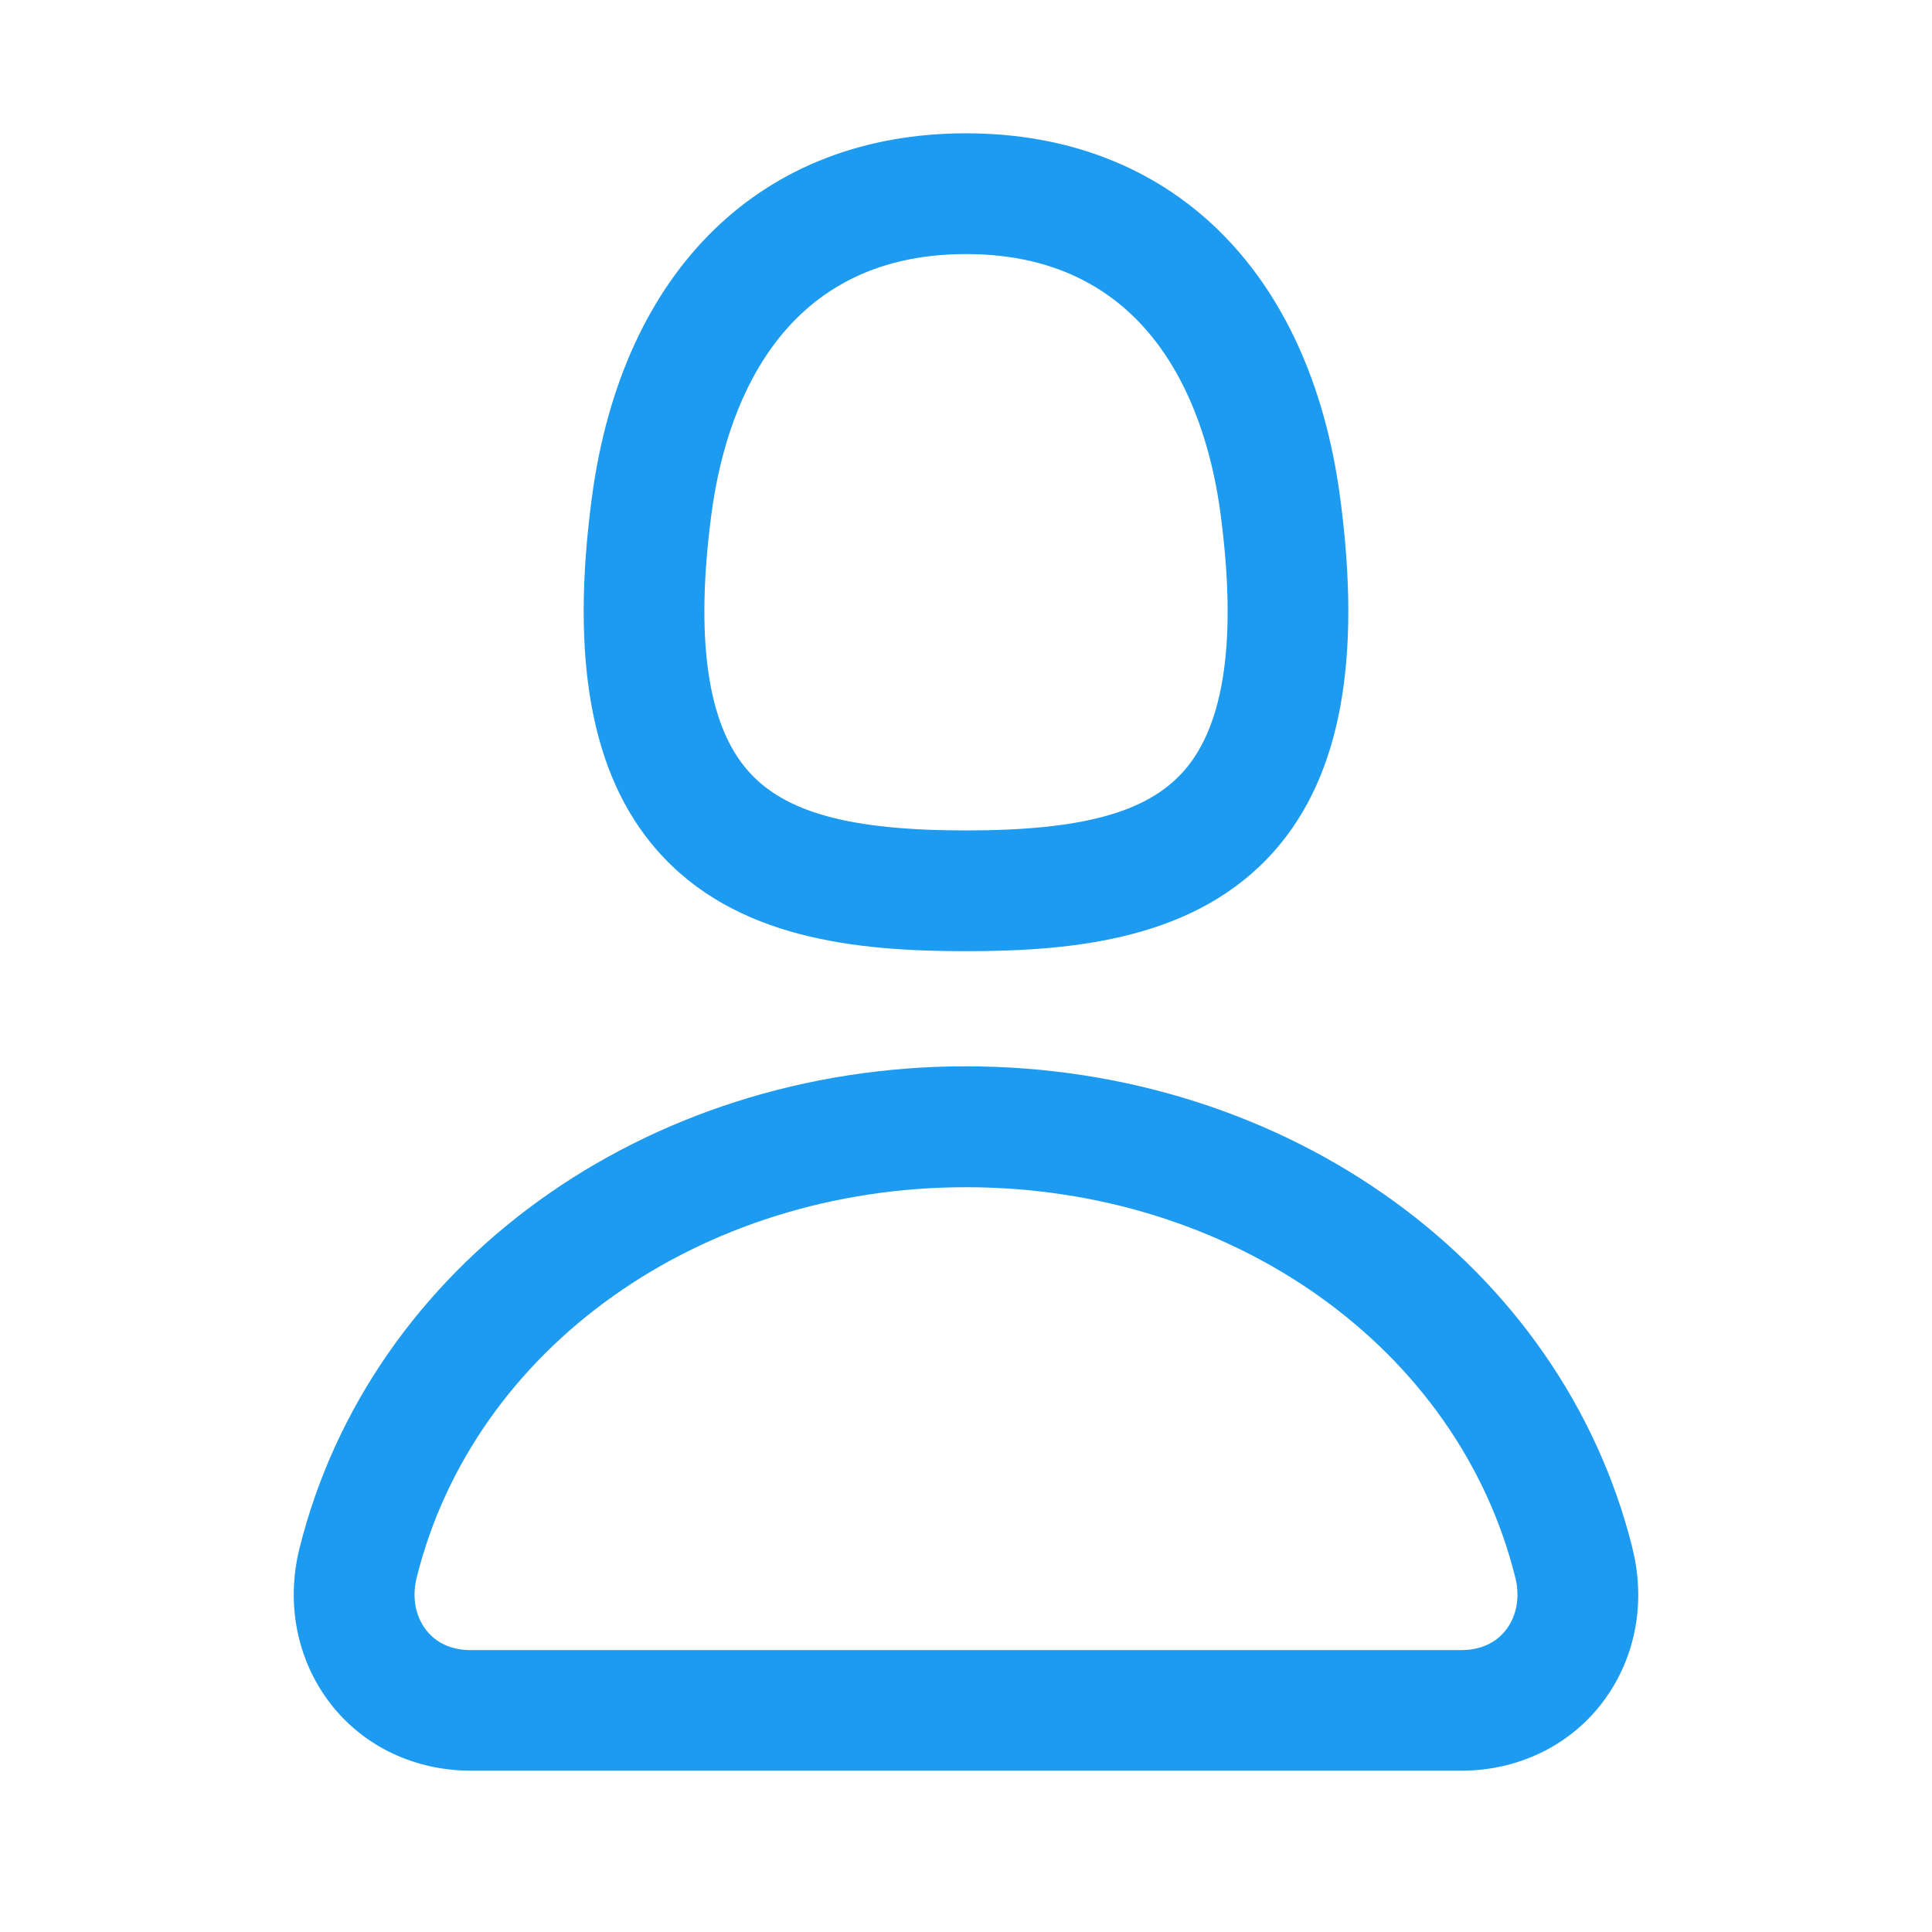
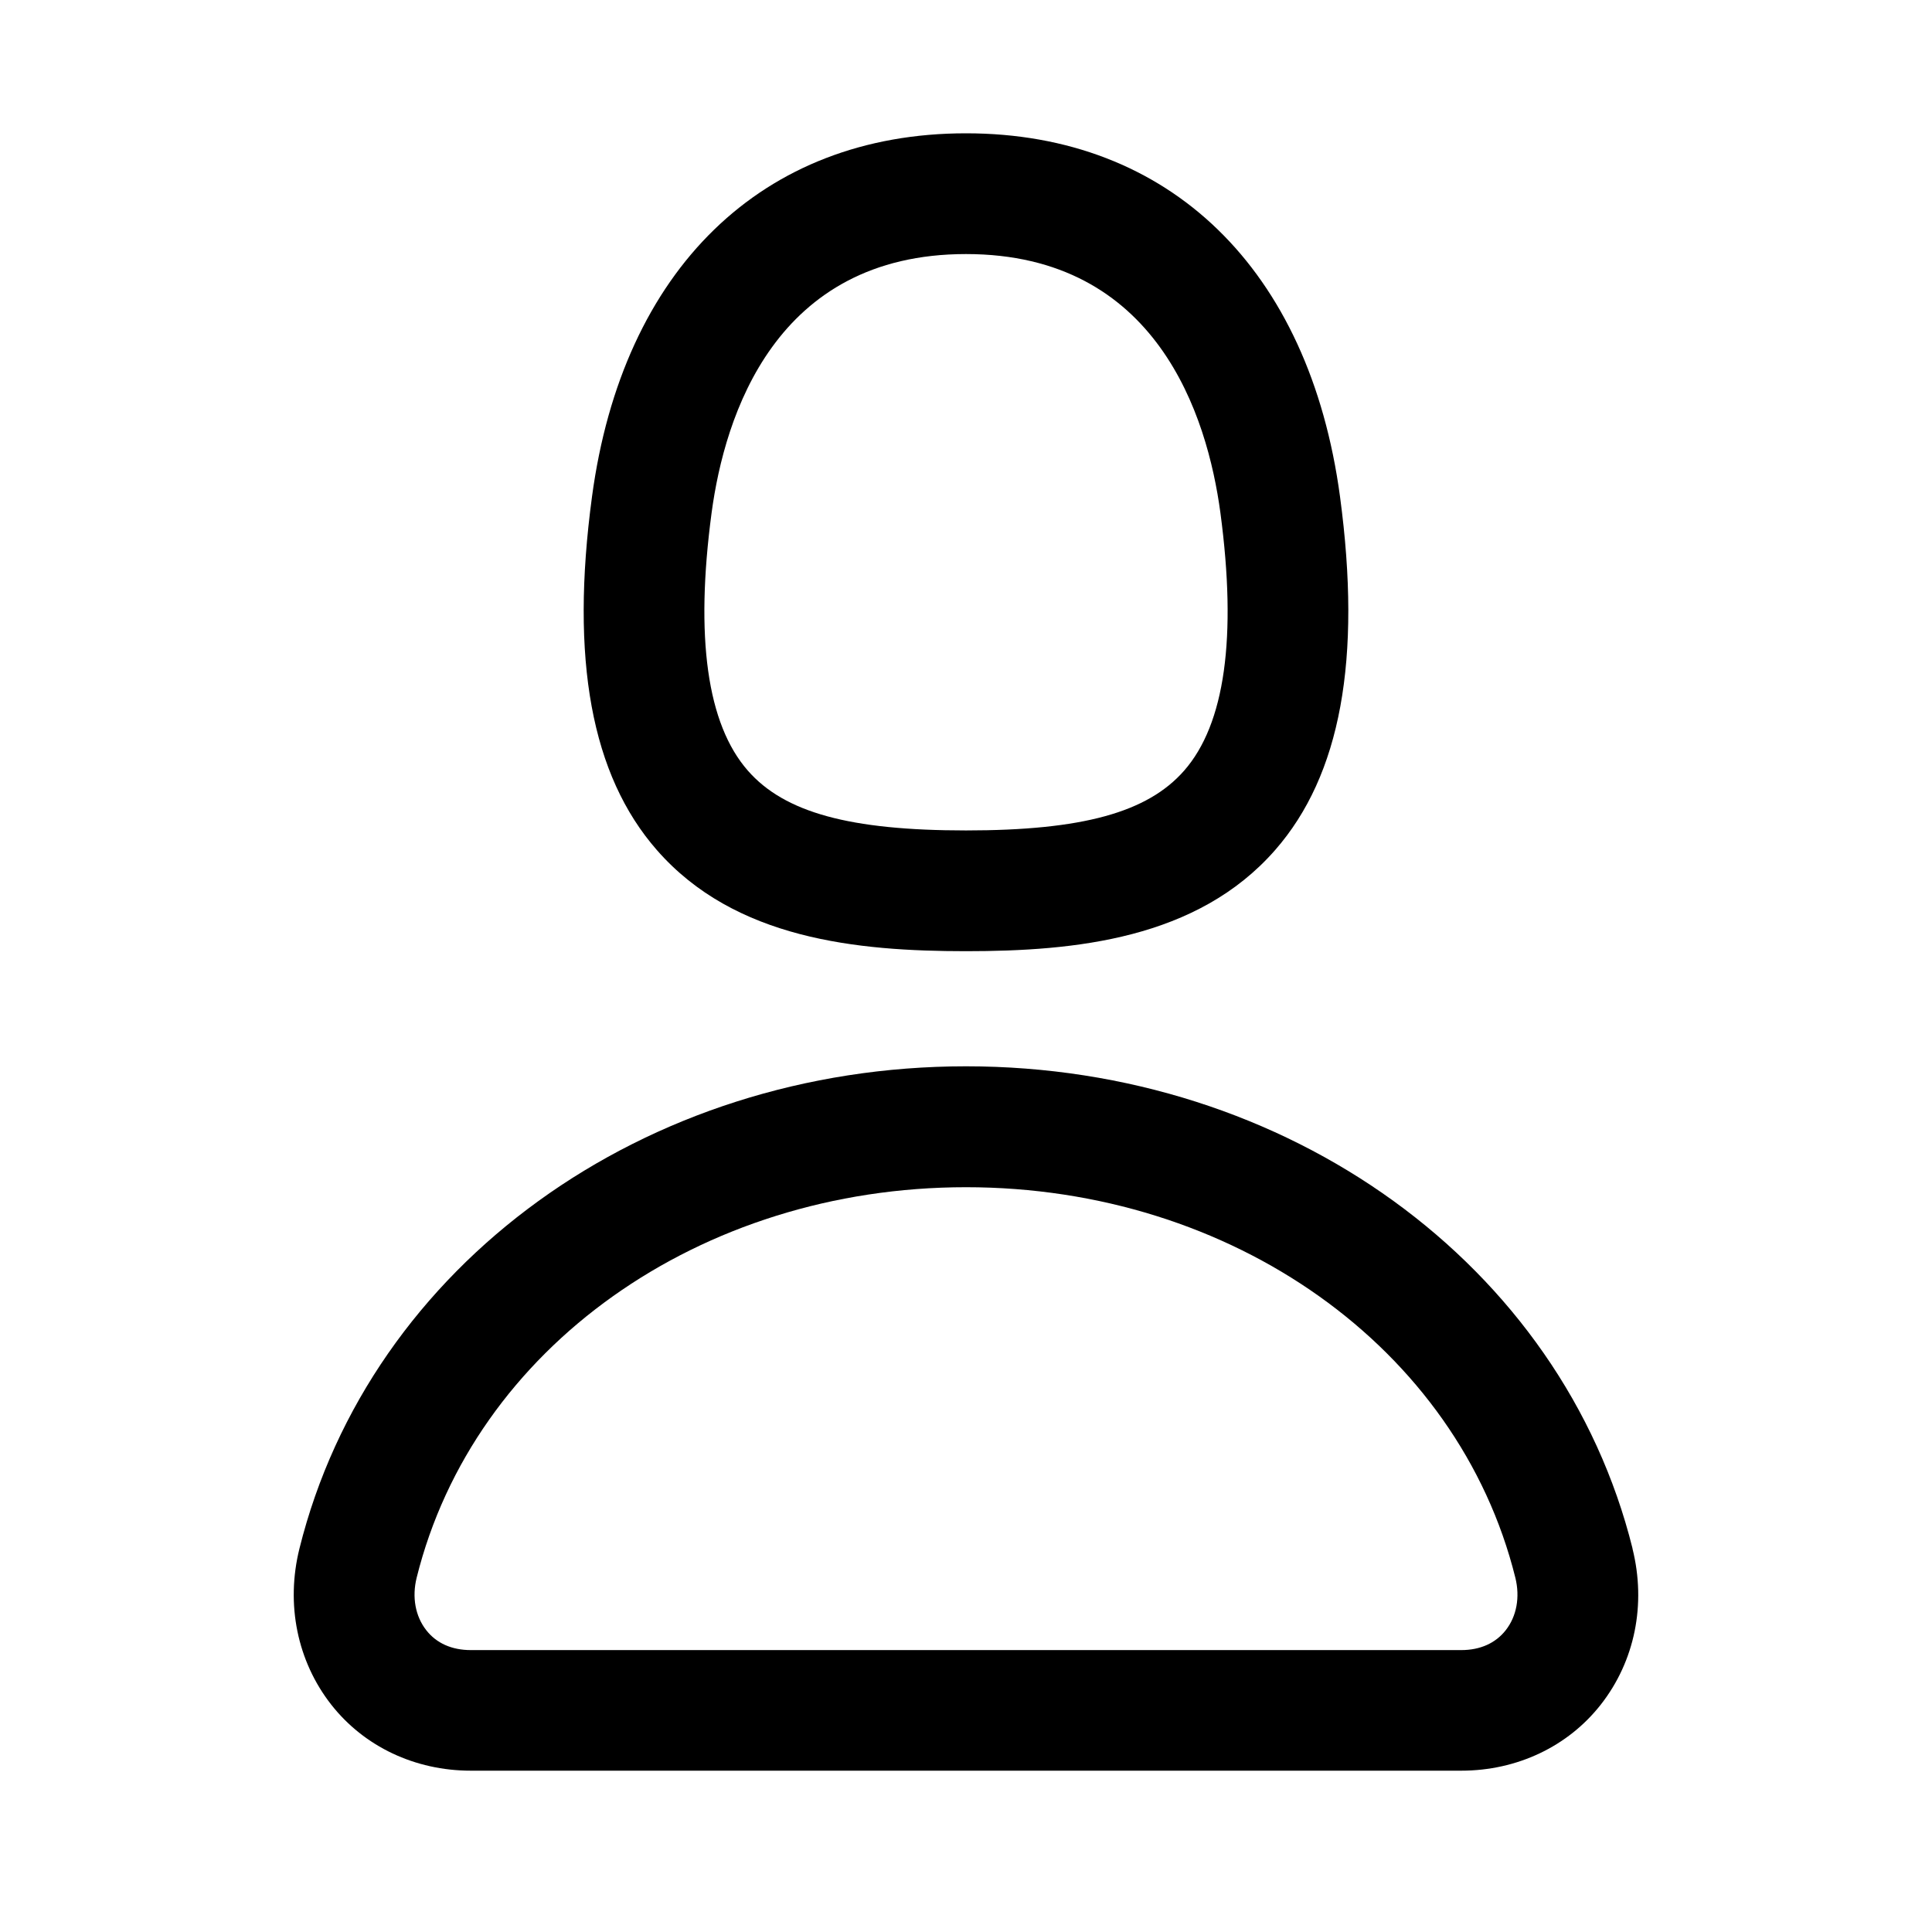
- <svg xmlns="http://www.w3.org/2000/svg" viewBox="0 0 24 24" fill="rgb(29, 155, 240)">
+ <svg xmlns="http://www.w3.org/2000/svg" viewBox="0 0 24 24" fill="black">
  <g>
    <path d="M12 11.816c1.355 0 2.872-.15 3.84-1.256.814-.93 1.078-2.368.806-4.392-.38-2.825-2.117-4.512-4.646-4.512S7.734 3.343 7.354 6.17c-.272 2.022-.008 3.46.806 4.39.968 1.107 2.485 1.256 3.84 1.256zM8.84 6.368c.162-1.2.787-3.212 3.16-3.212s2.998 2.013 3.16 3.212c.207 1.55.057 2.627-.45 3.205-.455.52-1.266.743-2.71.743s-2.255-.223-2.71-.743c-.507-.578-.657-1.656-.45-3.205zm11.44 12.868c-.877-3.526-4.282-5.99-8.28-5.99s-7.403 2.464-8.28 5.99c-.172.692-.028 1.4.395 1.94.408.52 1.04.82 1.733.82h12.304c.693 0 1.325-.3 1.733-.82.424-.54.567-1.247.394-1.94zm-1.576 1.016c-.126.16-.316.246-.552.246H5.848c-.235 0-.426-.085-.552-.246-.137-.174-.18-.412-.12-.654.71-2.855 3.517-4.85 6.824-4.85s6.114 1.994 6.824 4.85c.06.242.017.48-.12.654z" />
  </g>
</svg>
